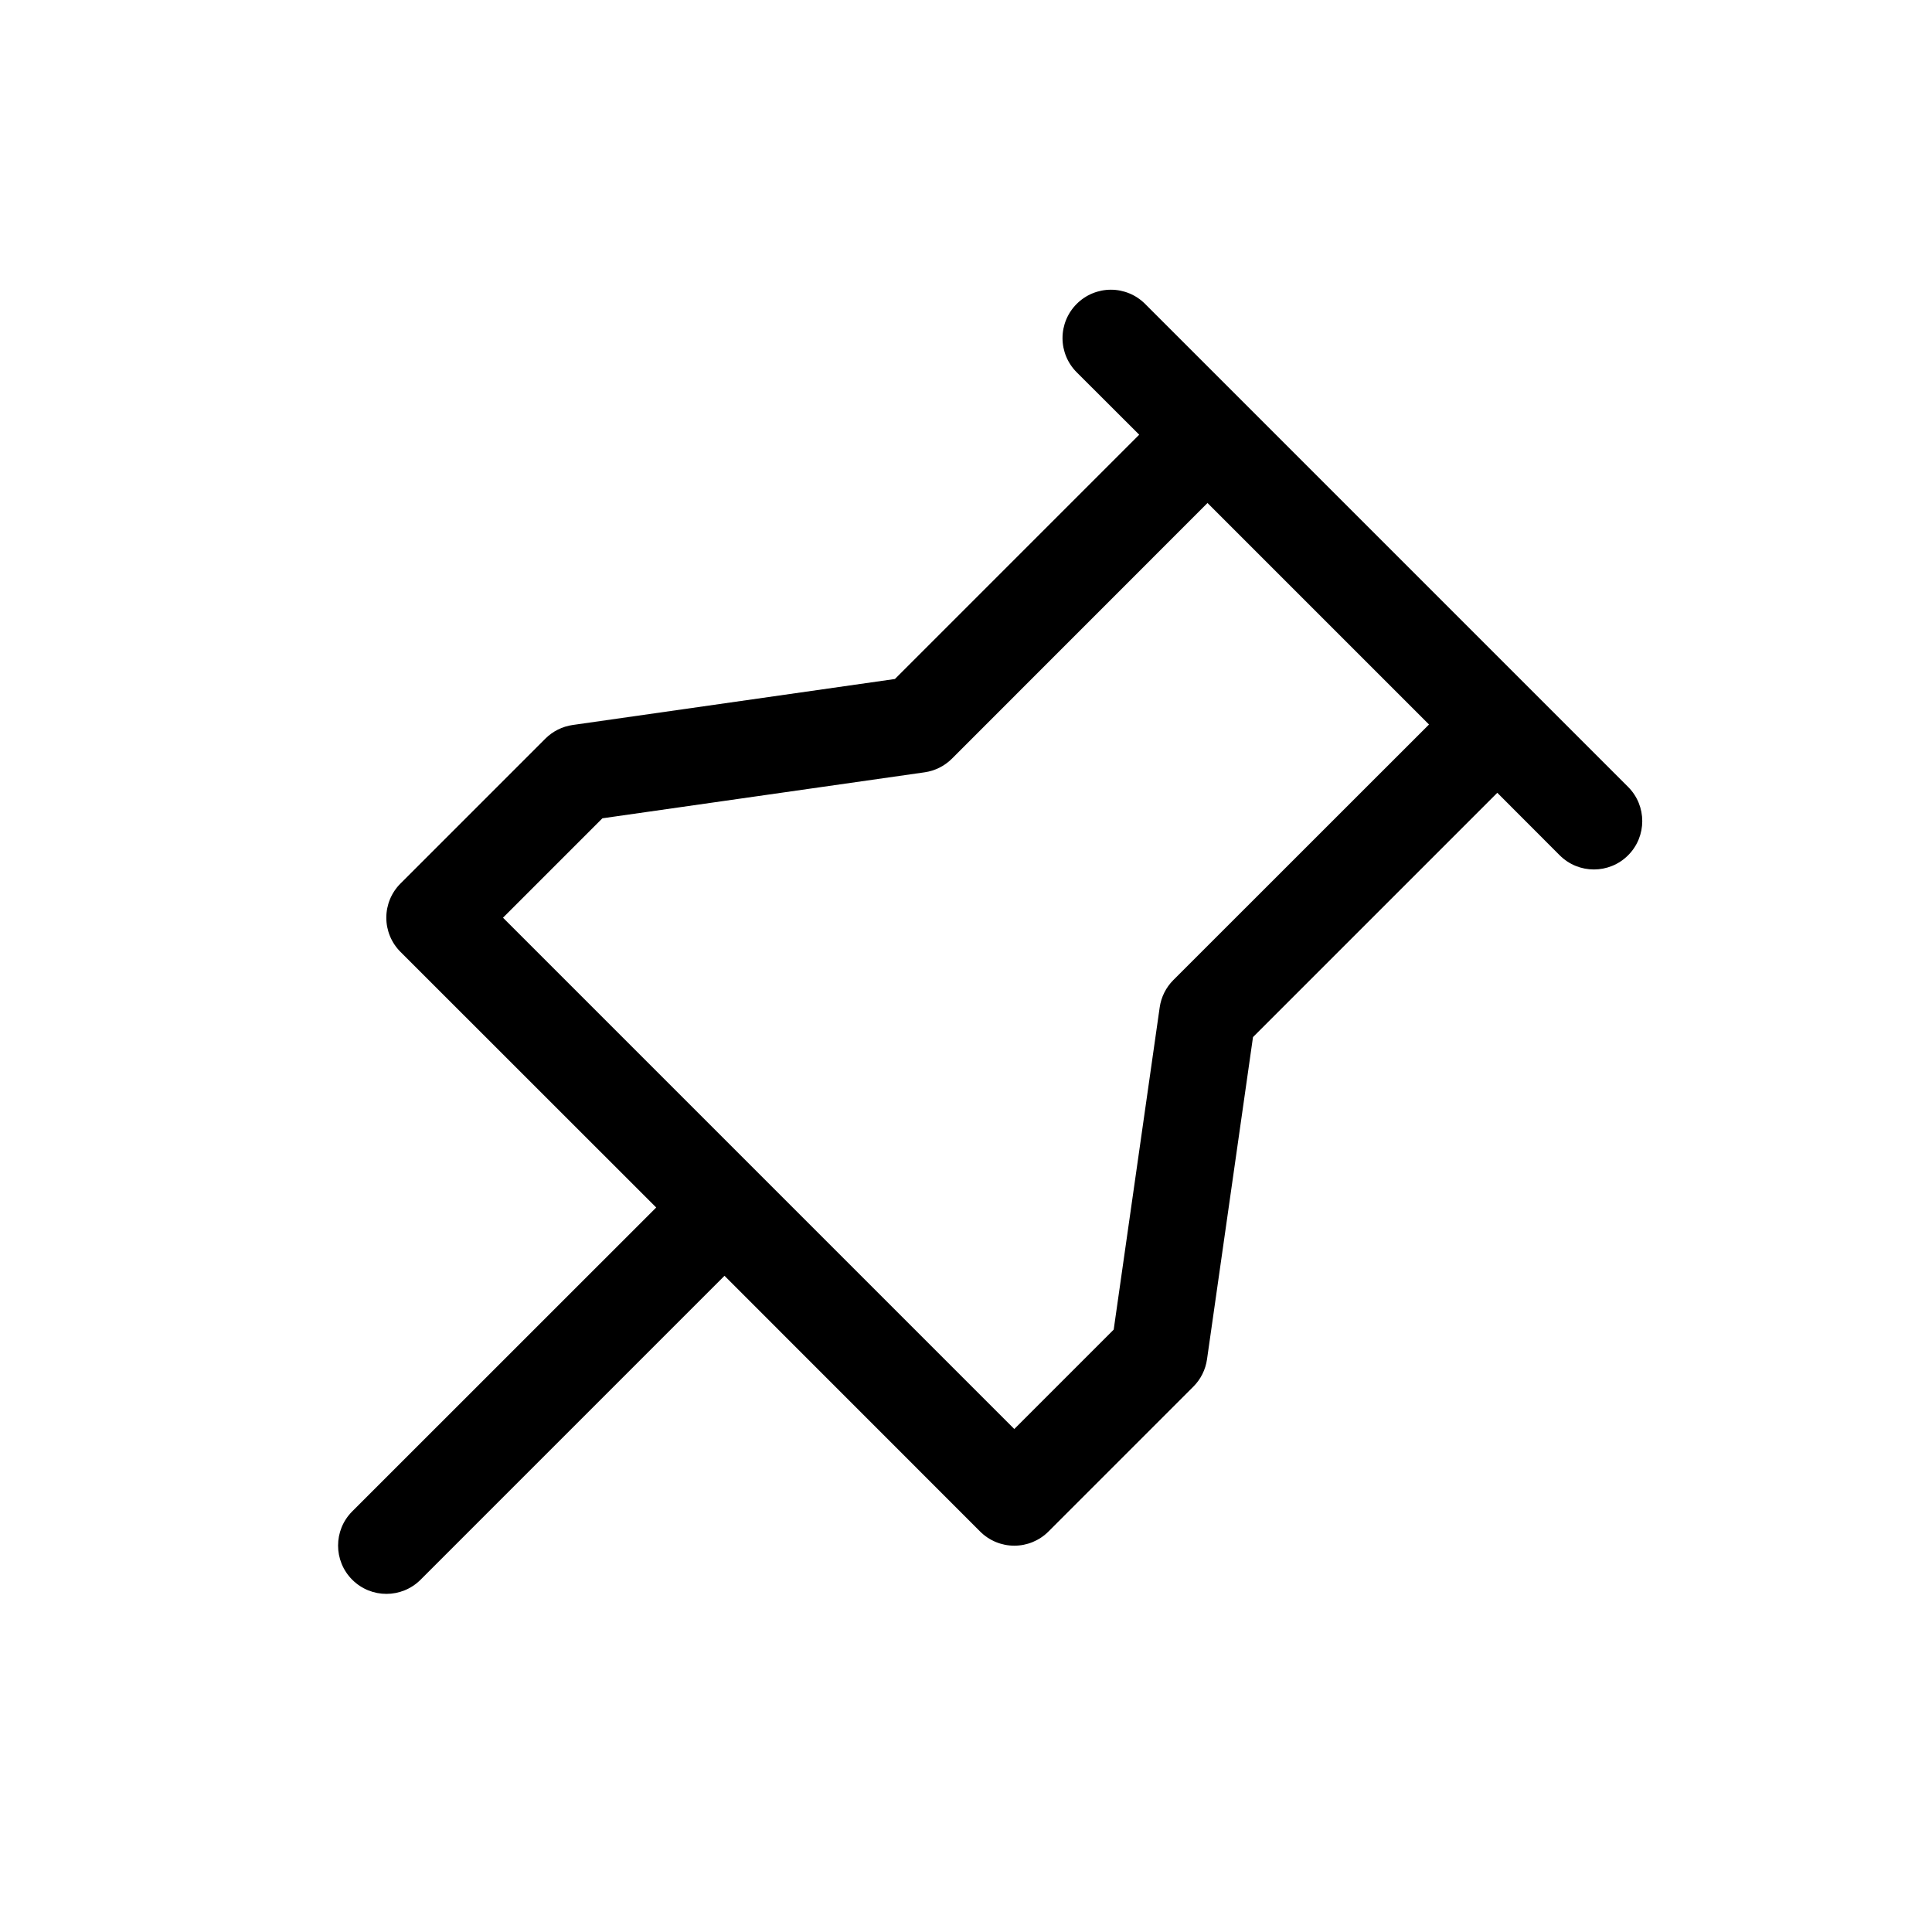
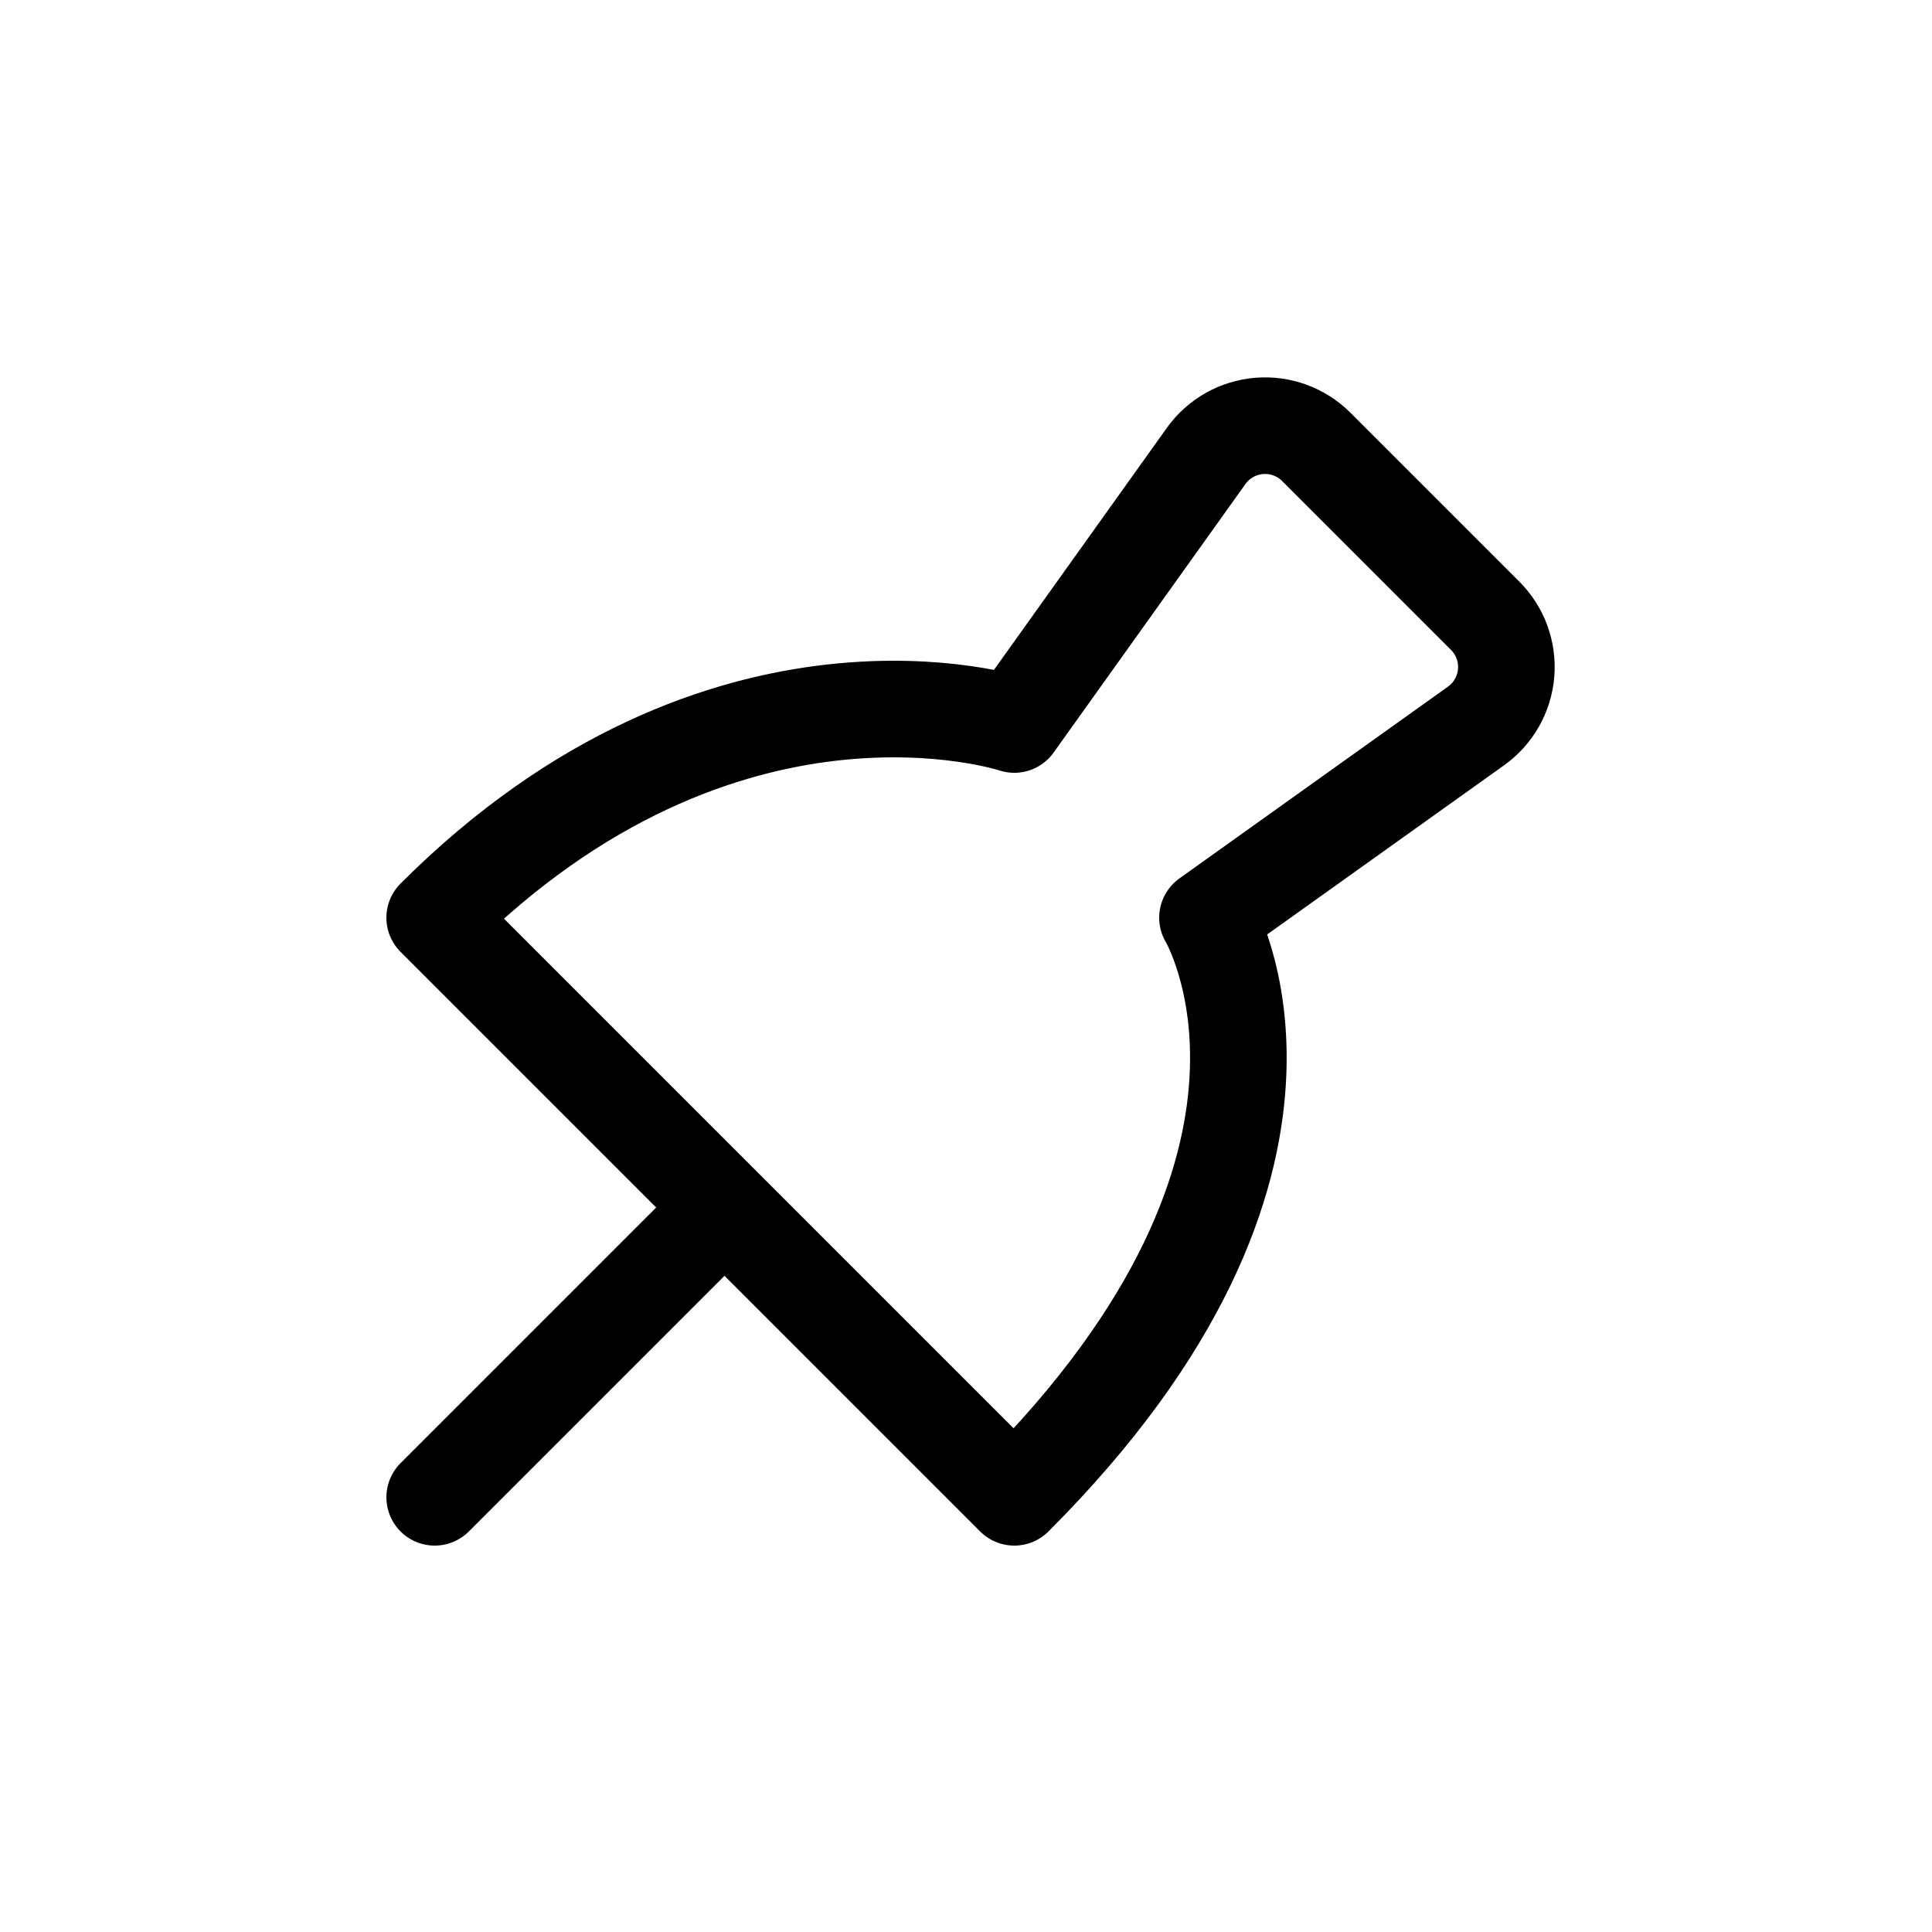
- <svg xmlns="http://www.w3.org/2000/svg" width="20" height="20" viewBox="0 0 20 20">
-   <path d="M11.146 3.146a.5.5 0 0 1 .708 0l5 5a.5.5 0 0 1-.708.708l-.646-.647-2.529 2.529-.476 3.335a.5.5 0 0 1-.141.283l-1.5 1.5a.5.5 0 0 1-.708 0L7.5 13.207l-3.146 3.146a.5.5 0 1 1-.708-.707L6.793 12.5 4.146 9.854a.5.5 0 0 1 0-.708l1.5-1.5a.5.5 0 0 1 .283-.141l3.335-.476L11.793 4.5l-.647-.646a.5.5 0 0 1 0-.708M12.5 5.207 9.854 7.854a.5.5 0 0 1-.283.141l-3.335.476L5.207 9.5l5.293 5.293 1.029-1.029.476-3.335a.5.5 0 0 1 .141-.283L14.793 7.5z" />
+ <svg xmlns="http://www.w3.org/2000/svg" width="20" height="20" viewBox="0 0 20 20" stroke="currentColor" stroke-linecap="round" stroke-linejoin="round" fill="none">
+   <path d="m4.5 15.5 3-3m0 0 3 3c3.5-3.5 2-6 2-6l2.78-1.985a.75.75 0 0 0 .094-1.141l-1.748-1.748a.75.75 0 0 0-1.14.094L10.5 7.5s-3-1-6 2l3 3Z" class="icon-gray-primary" />
</svg>
